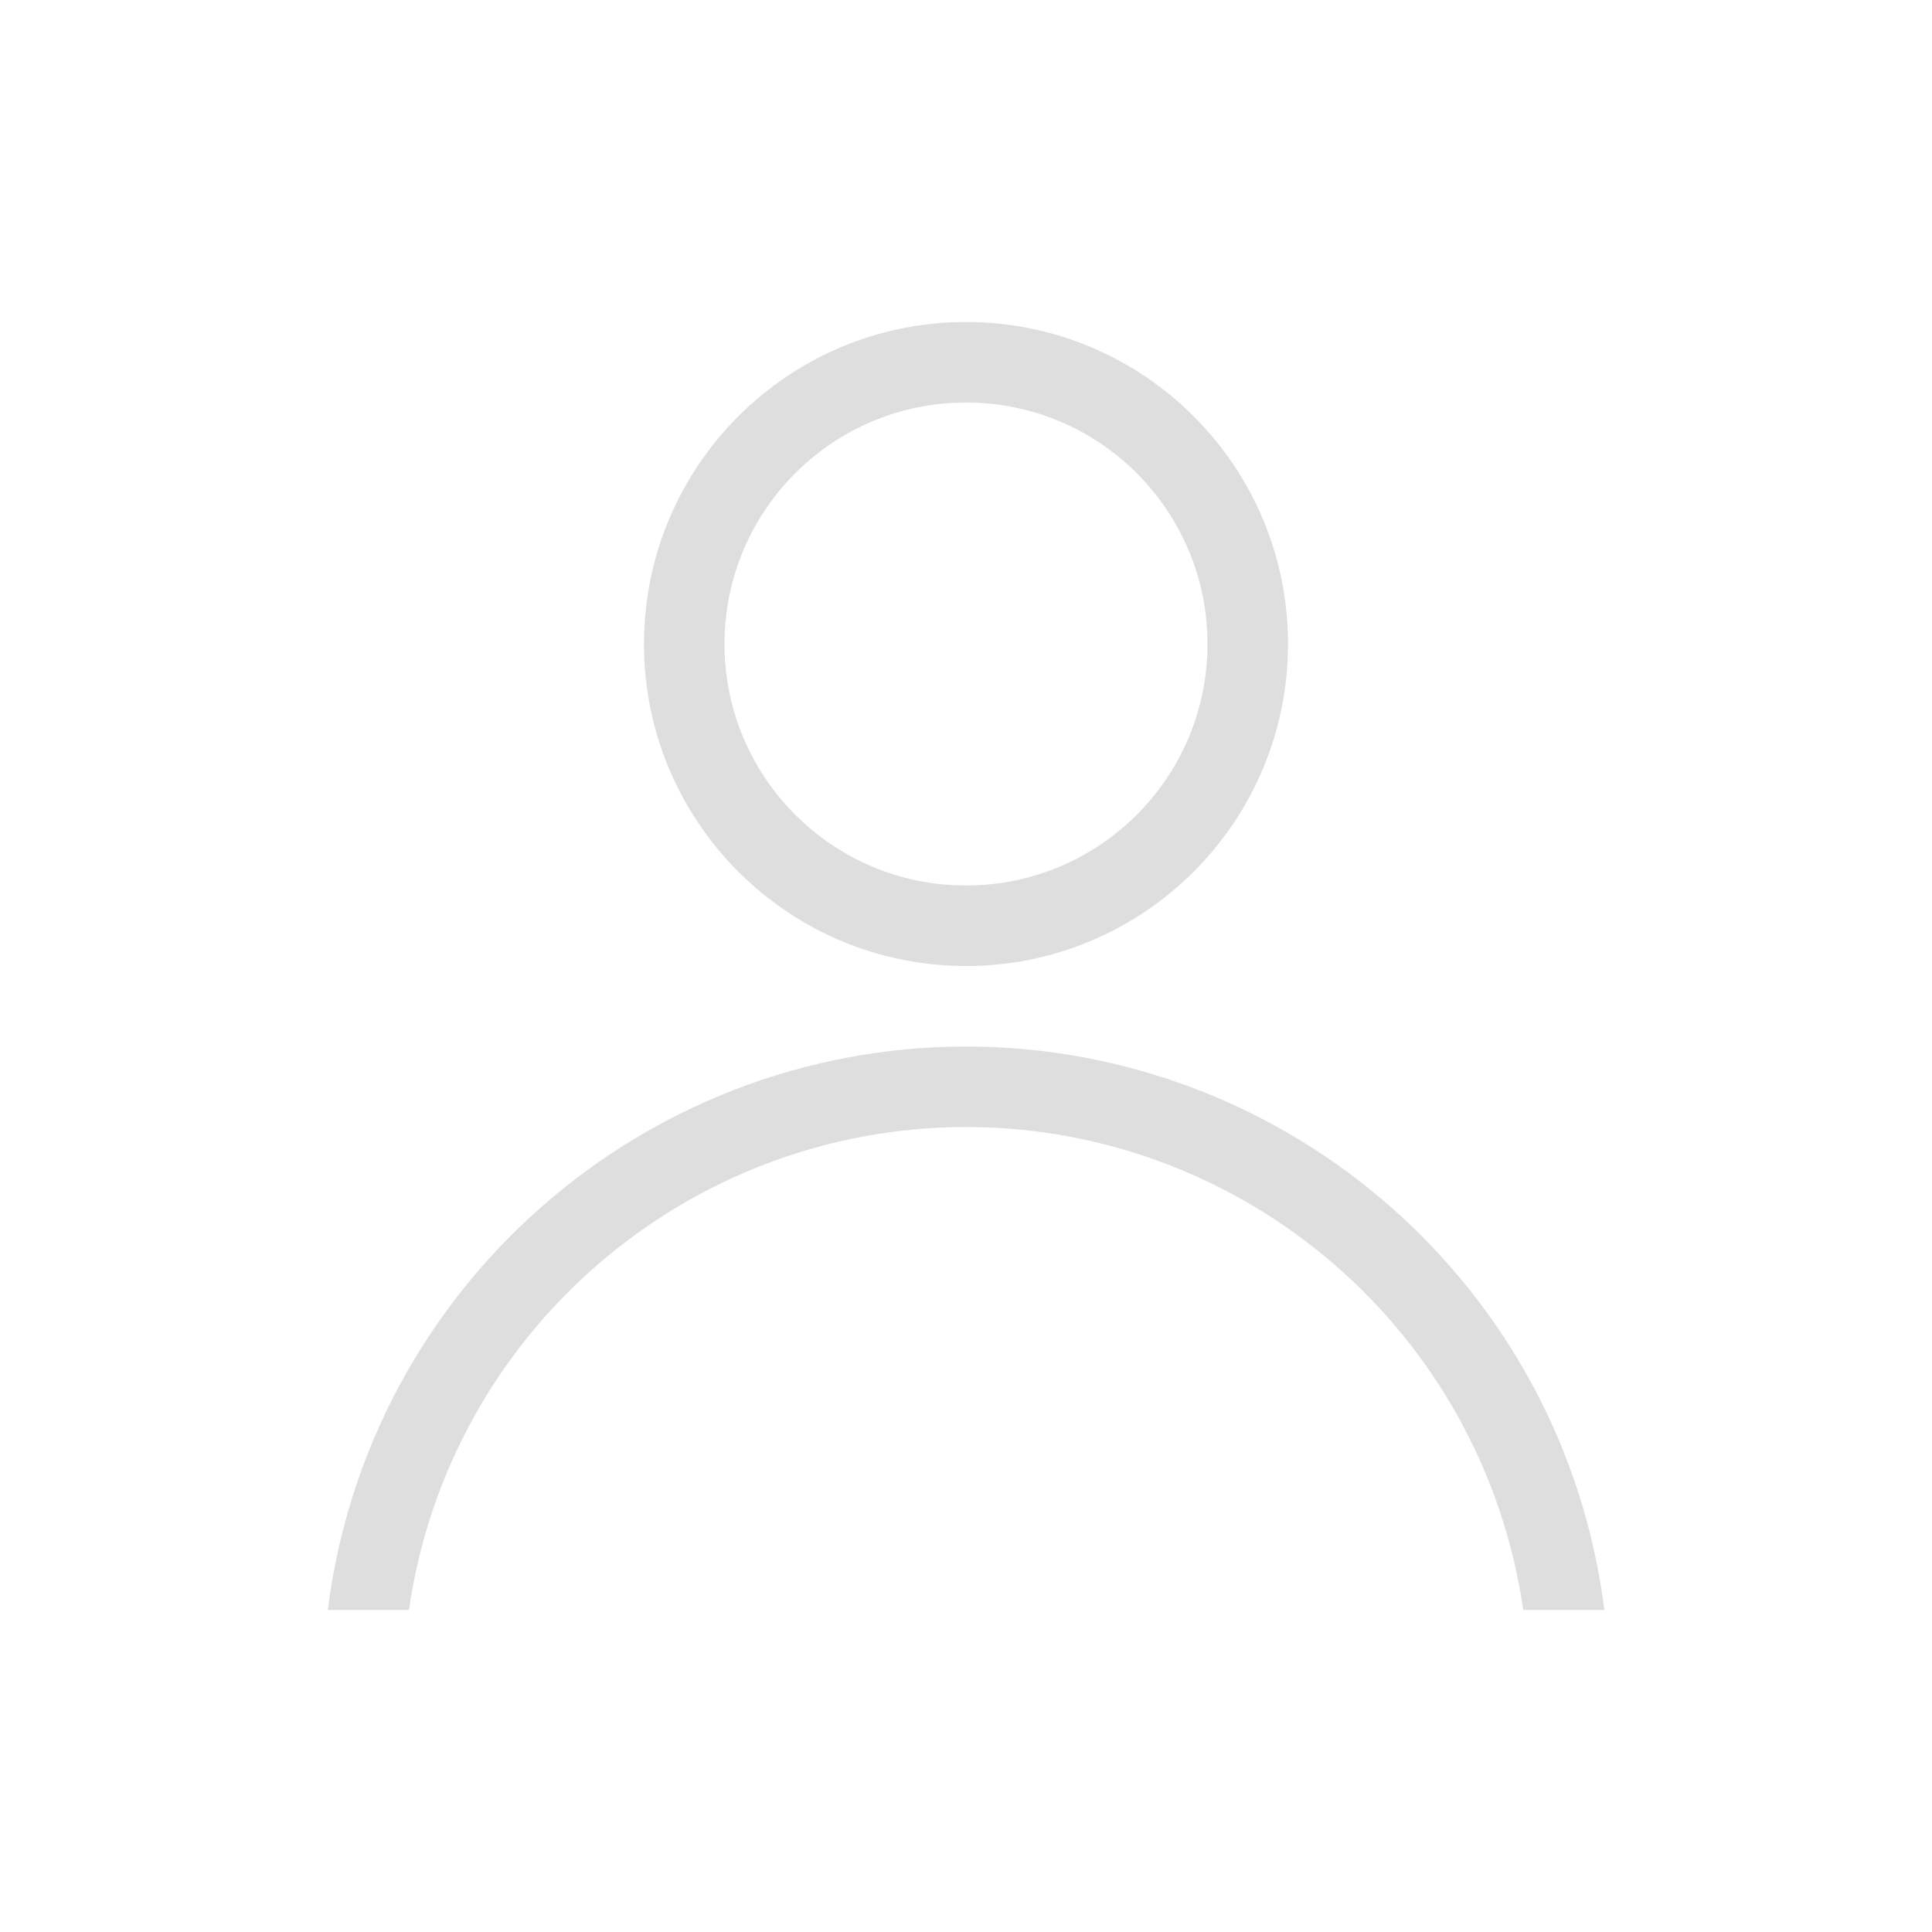
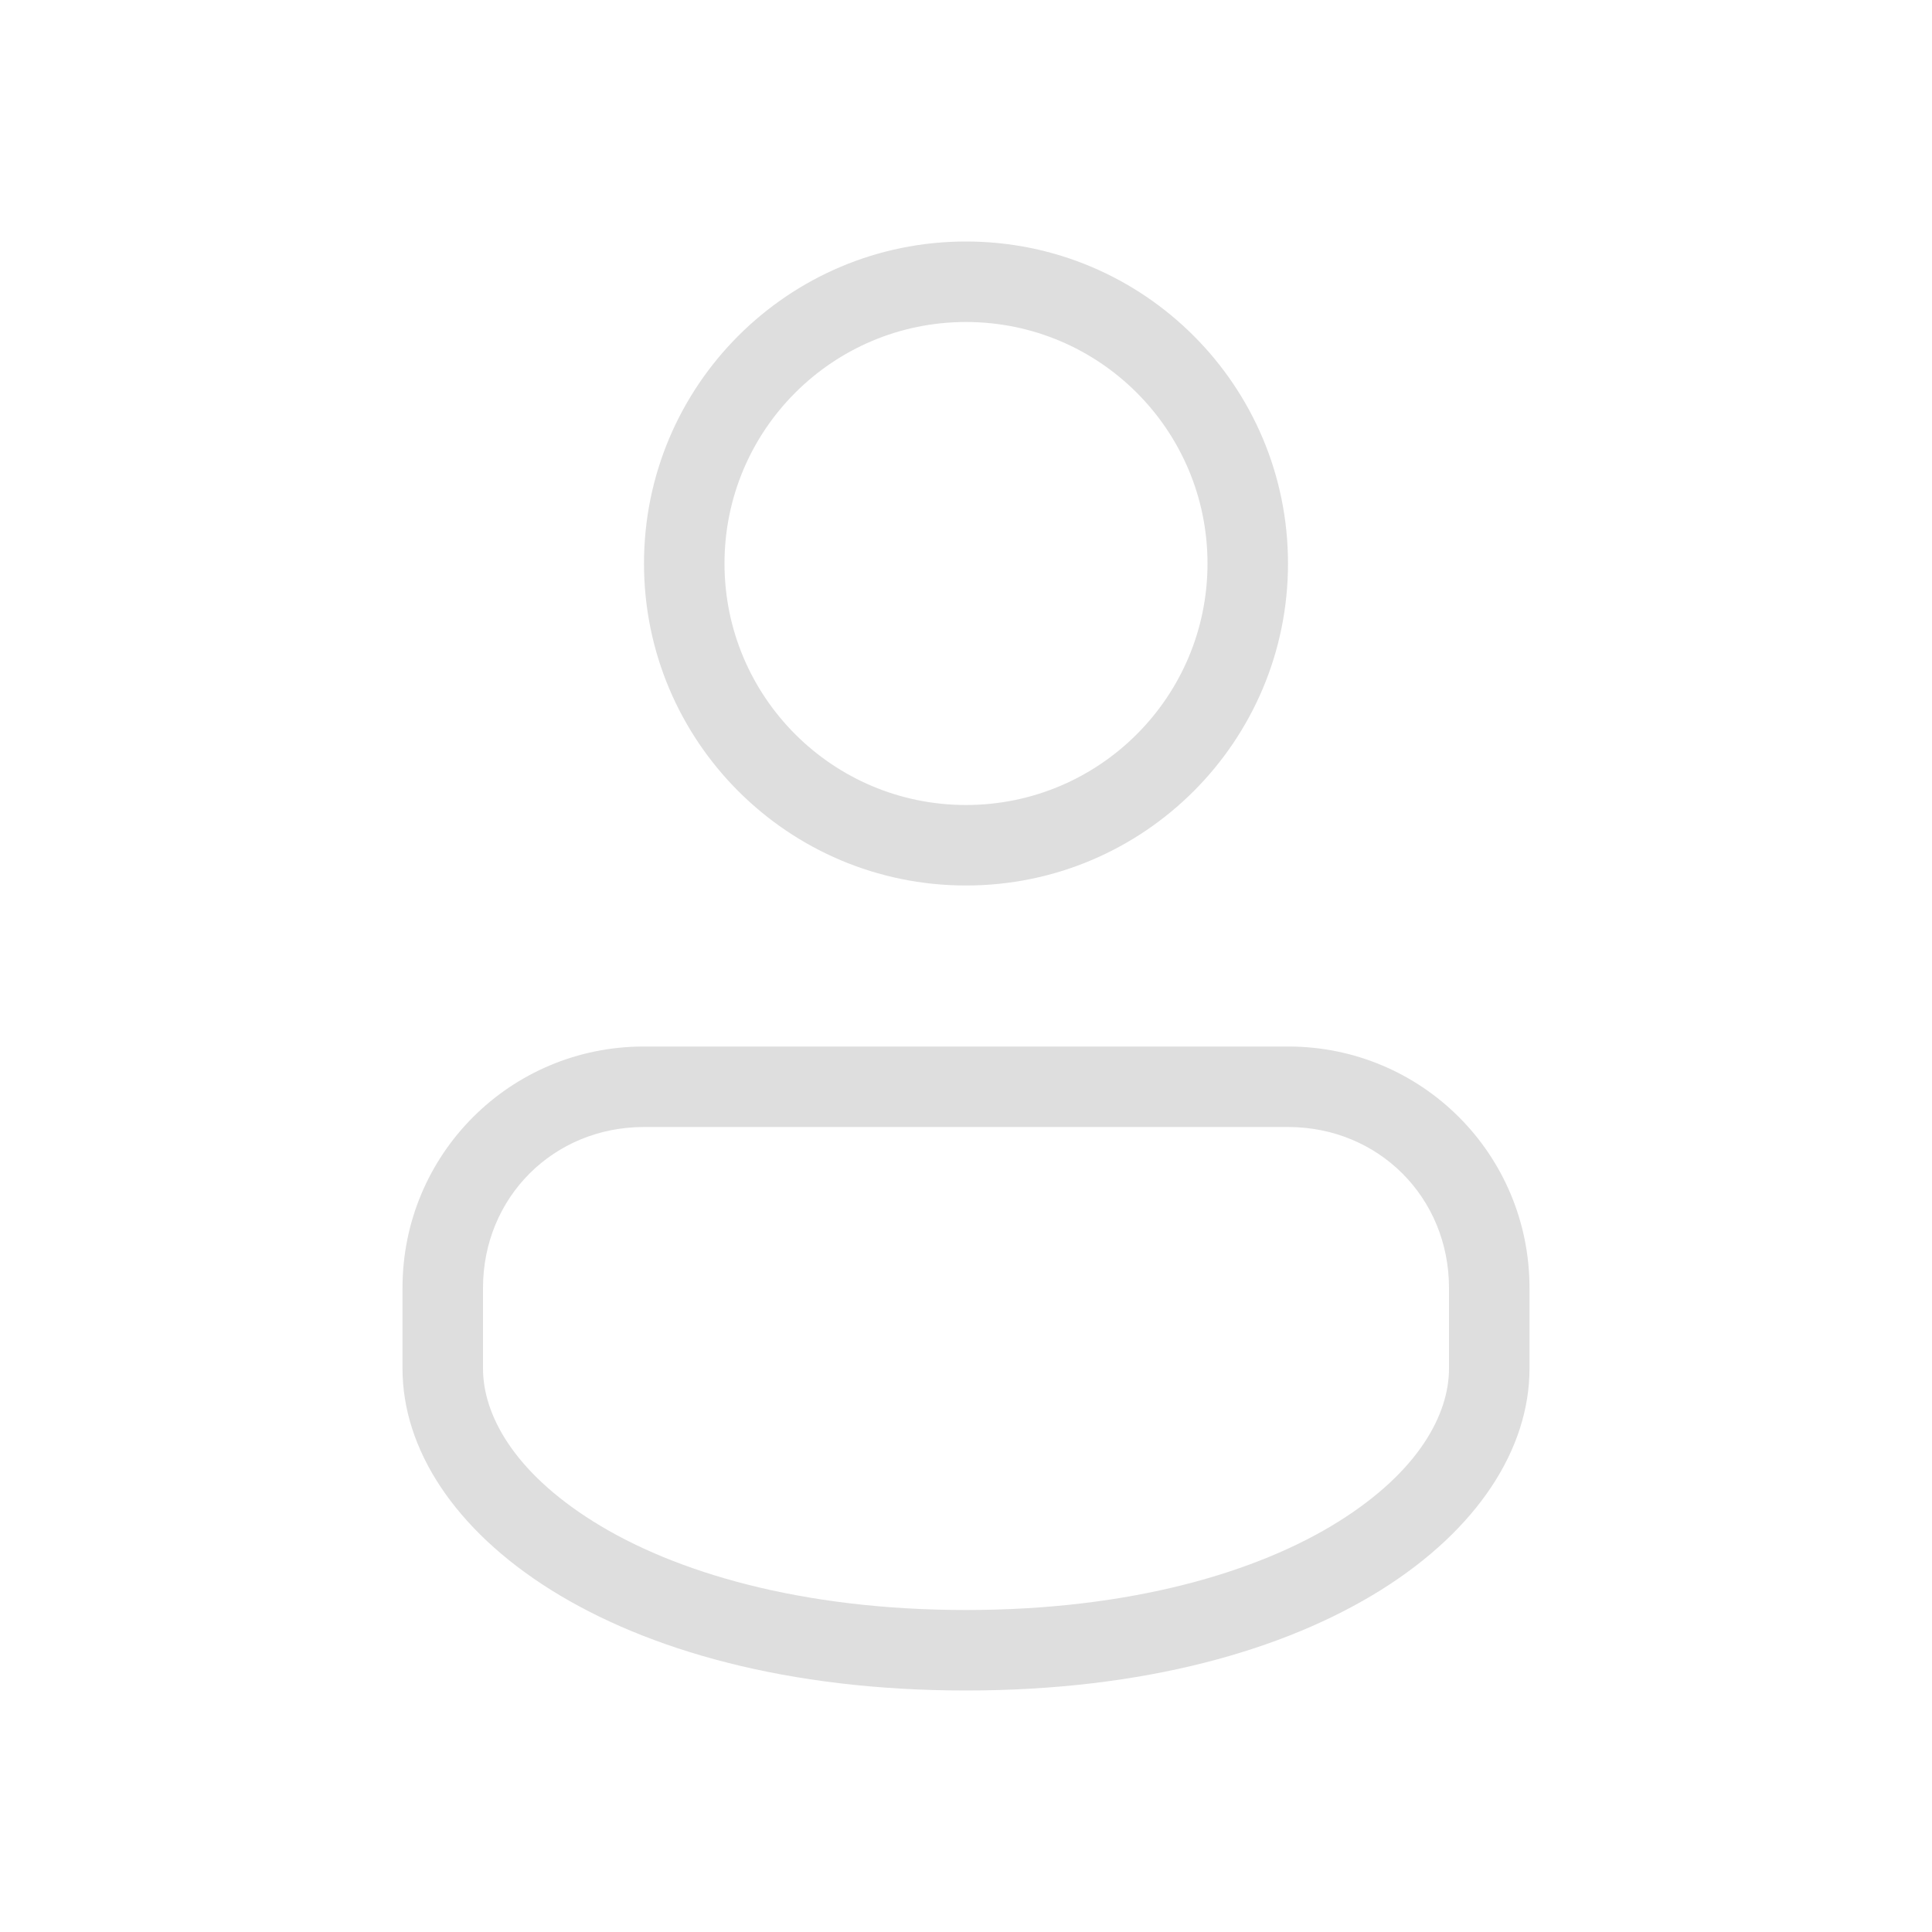
- <svg xmlns="http://www.w3.org/2000/svg" viewBox="0 0 24 24">
-   <defs id="defs3051">
-     <style type="text/css" id="current-color-scheme">
-       .ColorScheme-Text {
-         color:#dedede;
-       }
-       </style>
+ <svg xmlns="http://www.w3.org/2000/svg" width="24" height="24" viewBox="0 0 24 24" version="1.1" id="svg5">
+   <defs id="defs2">
+     <style id="current-color-scheme" type="text/css">
+       .ColorScheme-Text { color:#dedede; }
+     </style>
  </defs>
-   <path style="fill:currentColor;fill-opacity:1;stroke:none" d="M 12 4 A 4 4 0 0 0 8 8 A 4 4 0 0 0 12 12 A 4 4 0 0 0 16 8 A 4 4 0 0 0 12 4 z M 12 5 A 3 3 0 0 1 15 8 A 3 3 0 0 1 12 11 A 3 3 0 0 1 9 8 A 3 3 0 0 1 12 5 z M 12 13 A 8 8 0 0 0 4.072 20 L 5.08 20 A 7 7 0 0 1 12 14 A 7 7 0 0 1 18.922 20 L 19.93 20 A 8 8 0 0 0 12 13 z " class="ColorScheme-Text" />
+   <path d="M 12,3 C 9.791,3 8,4.791 8,7 c 0,2.209 1.791,4 4,4 2.209,0 4,-1.791 4,-4 0,-2.209 -1.791,-4 -4,-4 z m 0,1 c 1.657,0 3,1.343 3,3 0,1.657 -1.343,3 -3,3 C 10.343,10 9,8.657 9,7 9,5.343 10.343,4 12,4 Z m -4,9 c -1.662,0 -3,1.338 -3,3 v 1 c 0,2 2.582,4 7,4 4.418,0 7,-2 7,-4 v -1 c 0,-1.662 -1.338,-3 -3,-3 z m 0,1 h 8 c 1.125,0 2,0.875 2,2 v 1 c 0,0.57 -0.377,1.279 -1.373,1.902 C 15.631,19.526 14.058,20 12,20 9.942,20 8.369,19.526 7.373,18.902 6.377,18.279 6,17.57 6,17 v -1 c 0,-1.125 0.875,-2 2,-2 z" style="fill:currentColor;fill-opacity:1;stroke-width:1.348;stroke-linecap:round;stroke-linejoin:round" class="ColorScheme-Text" id="path5563" />
</svg>
